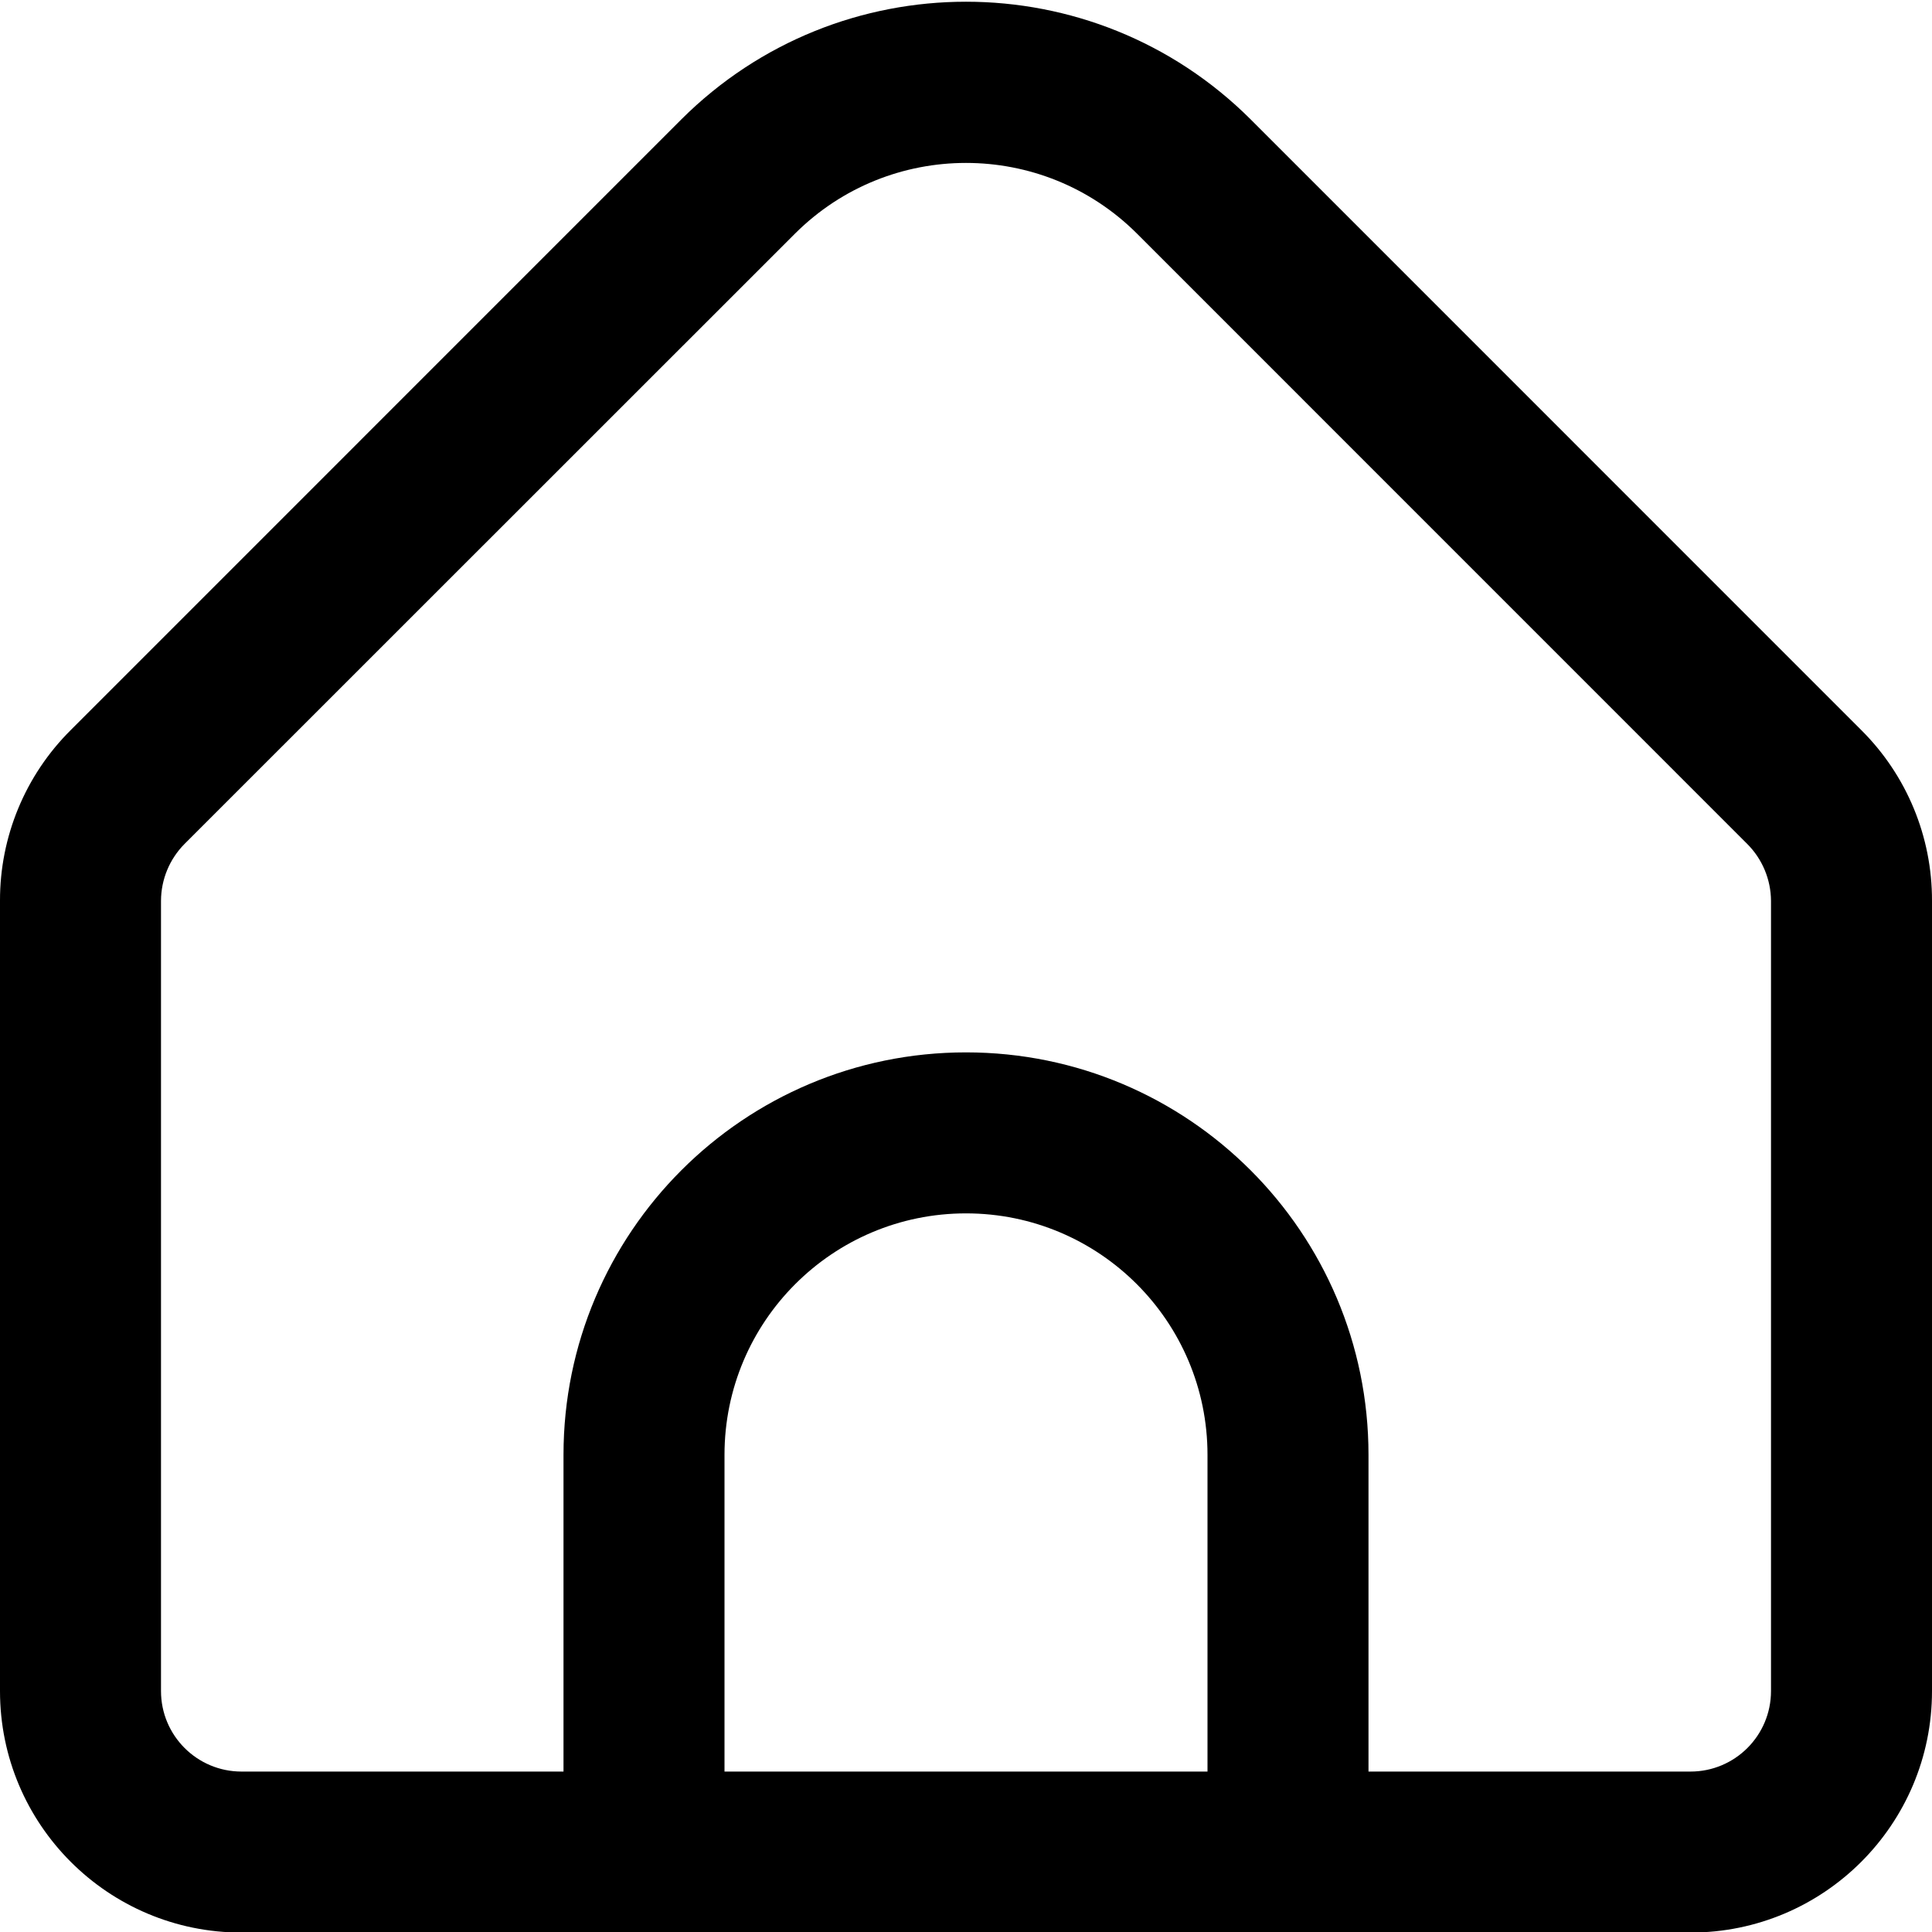
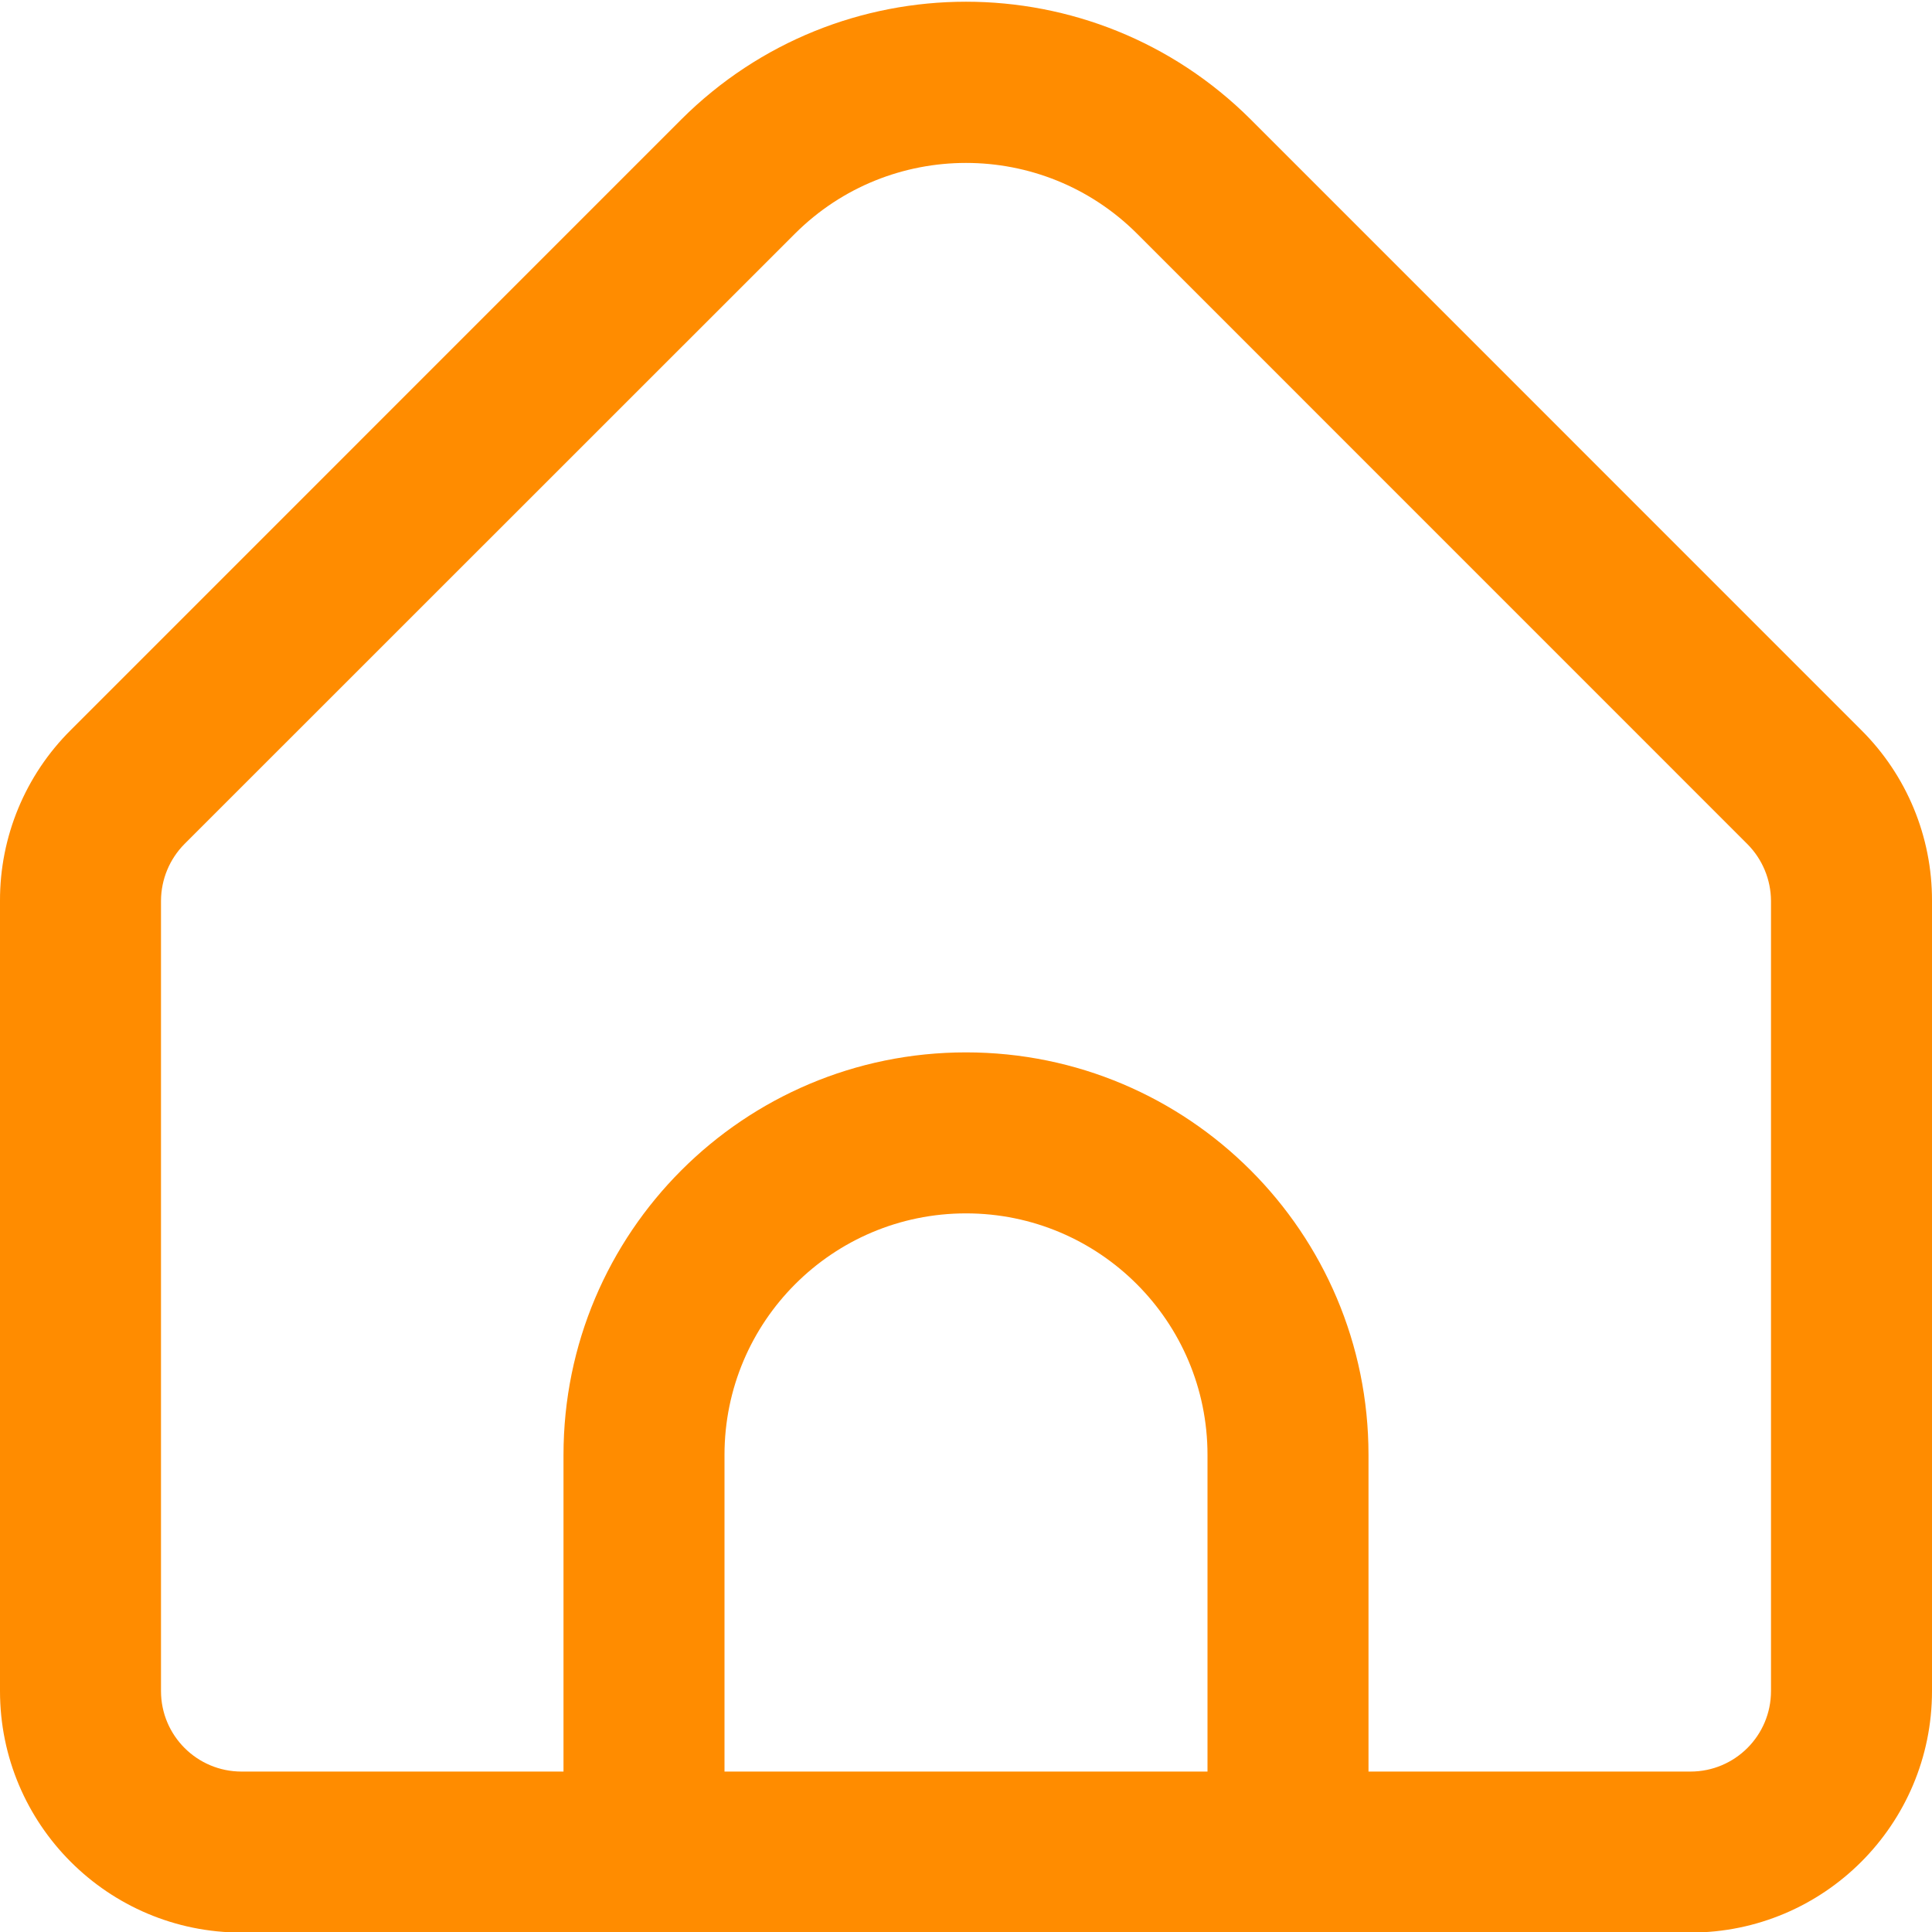
- <svg xmlns="http://www.w3.org/2000/svg" id="Outline" viewBox="0 0 24 24" width="512" height="512">
+ <svg xmlns="http://www.w3.org/2000/svg" id="Outline" viewBox="0 0 24 24" width="20" height="20" fill="#FF8C00">
  <path d="M23.121,9.069,15.536,1.483a5.008,5.008,0,0,0-7.072,0L.879,9.069A2.978,2.978,0,0,0,0,11.19v9.817a3,3,0,0,0,3,3H21a3,3,0,0,0,3-3V11.19A2.978,2.978,0,0,0,23.121,9.069ZM15,22.007H9V18.073a3,3,0,0,1,6,0Zm7-1a1,1,0,0,1-1,1H17V18.073a5,5,0,0,0-10,0v3.934H3a1,1,0,0,1-1-1V11.19a1.008,1.008,0,0,1,.293-.707L9.878,2.9a3.008,3.008,0,0,1,4.244,0l7.585,7.586A1.008,1.008,0,0,1,22,11.19Z" />
</svg>
